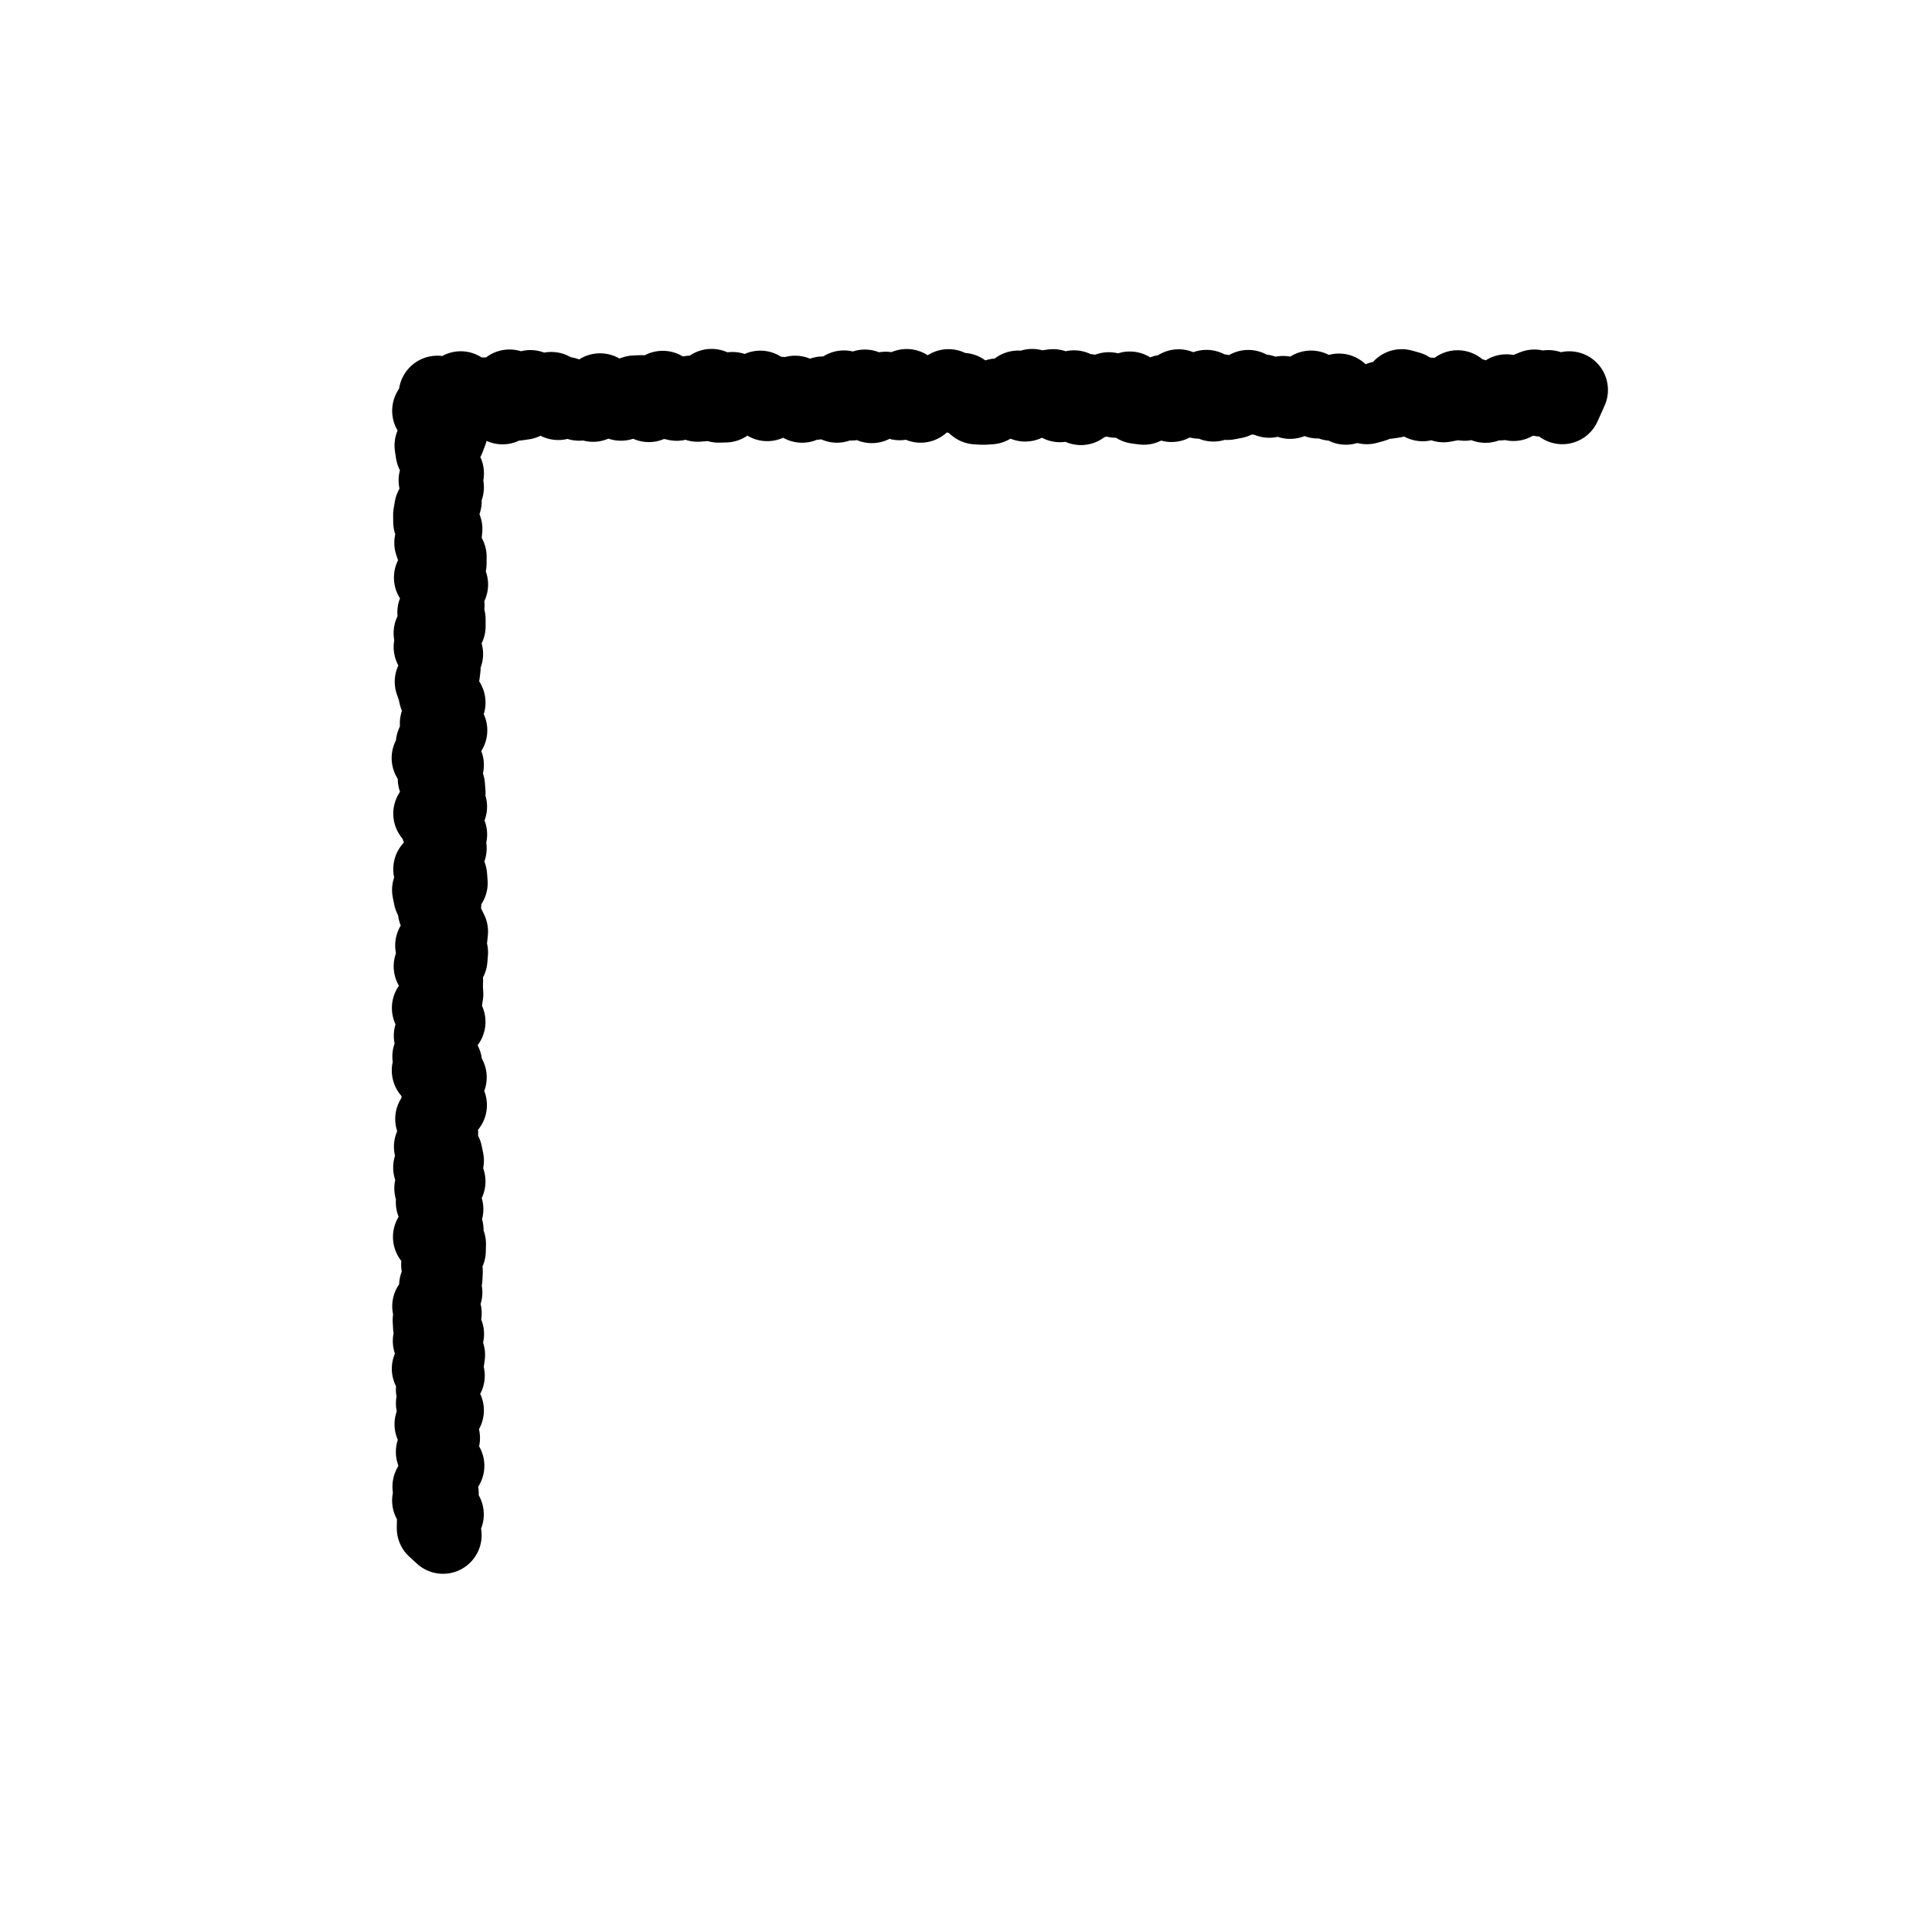
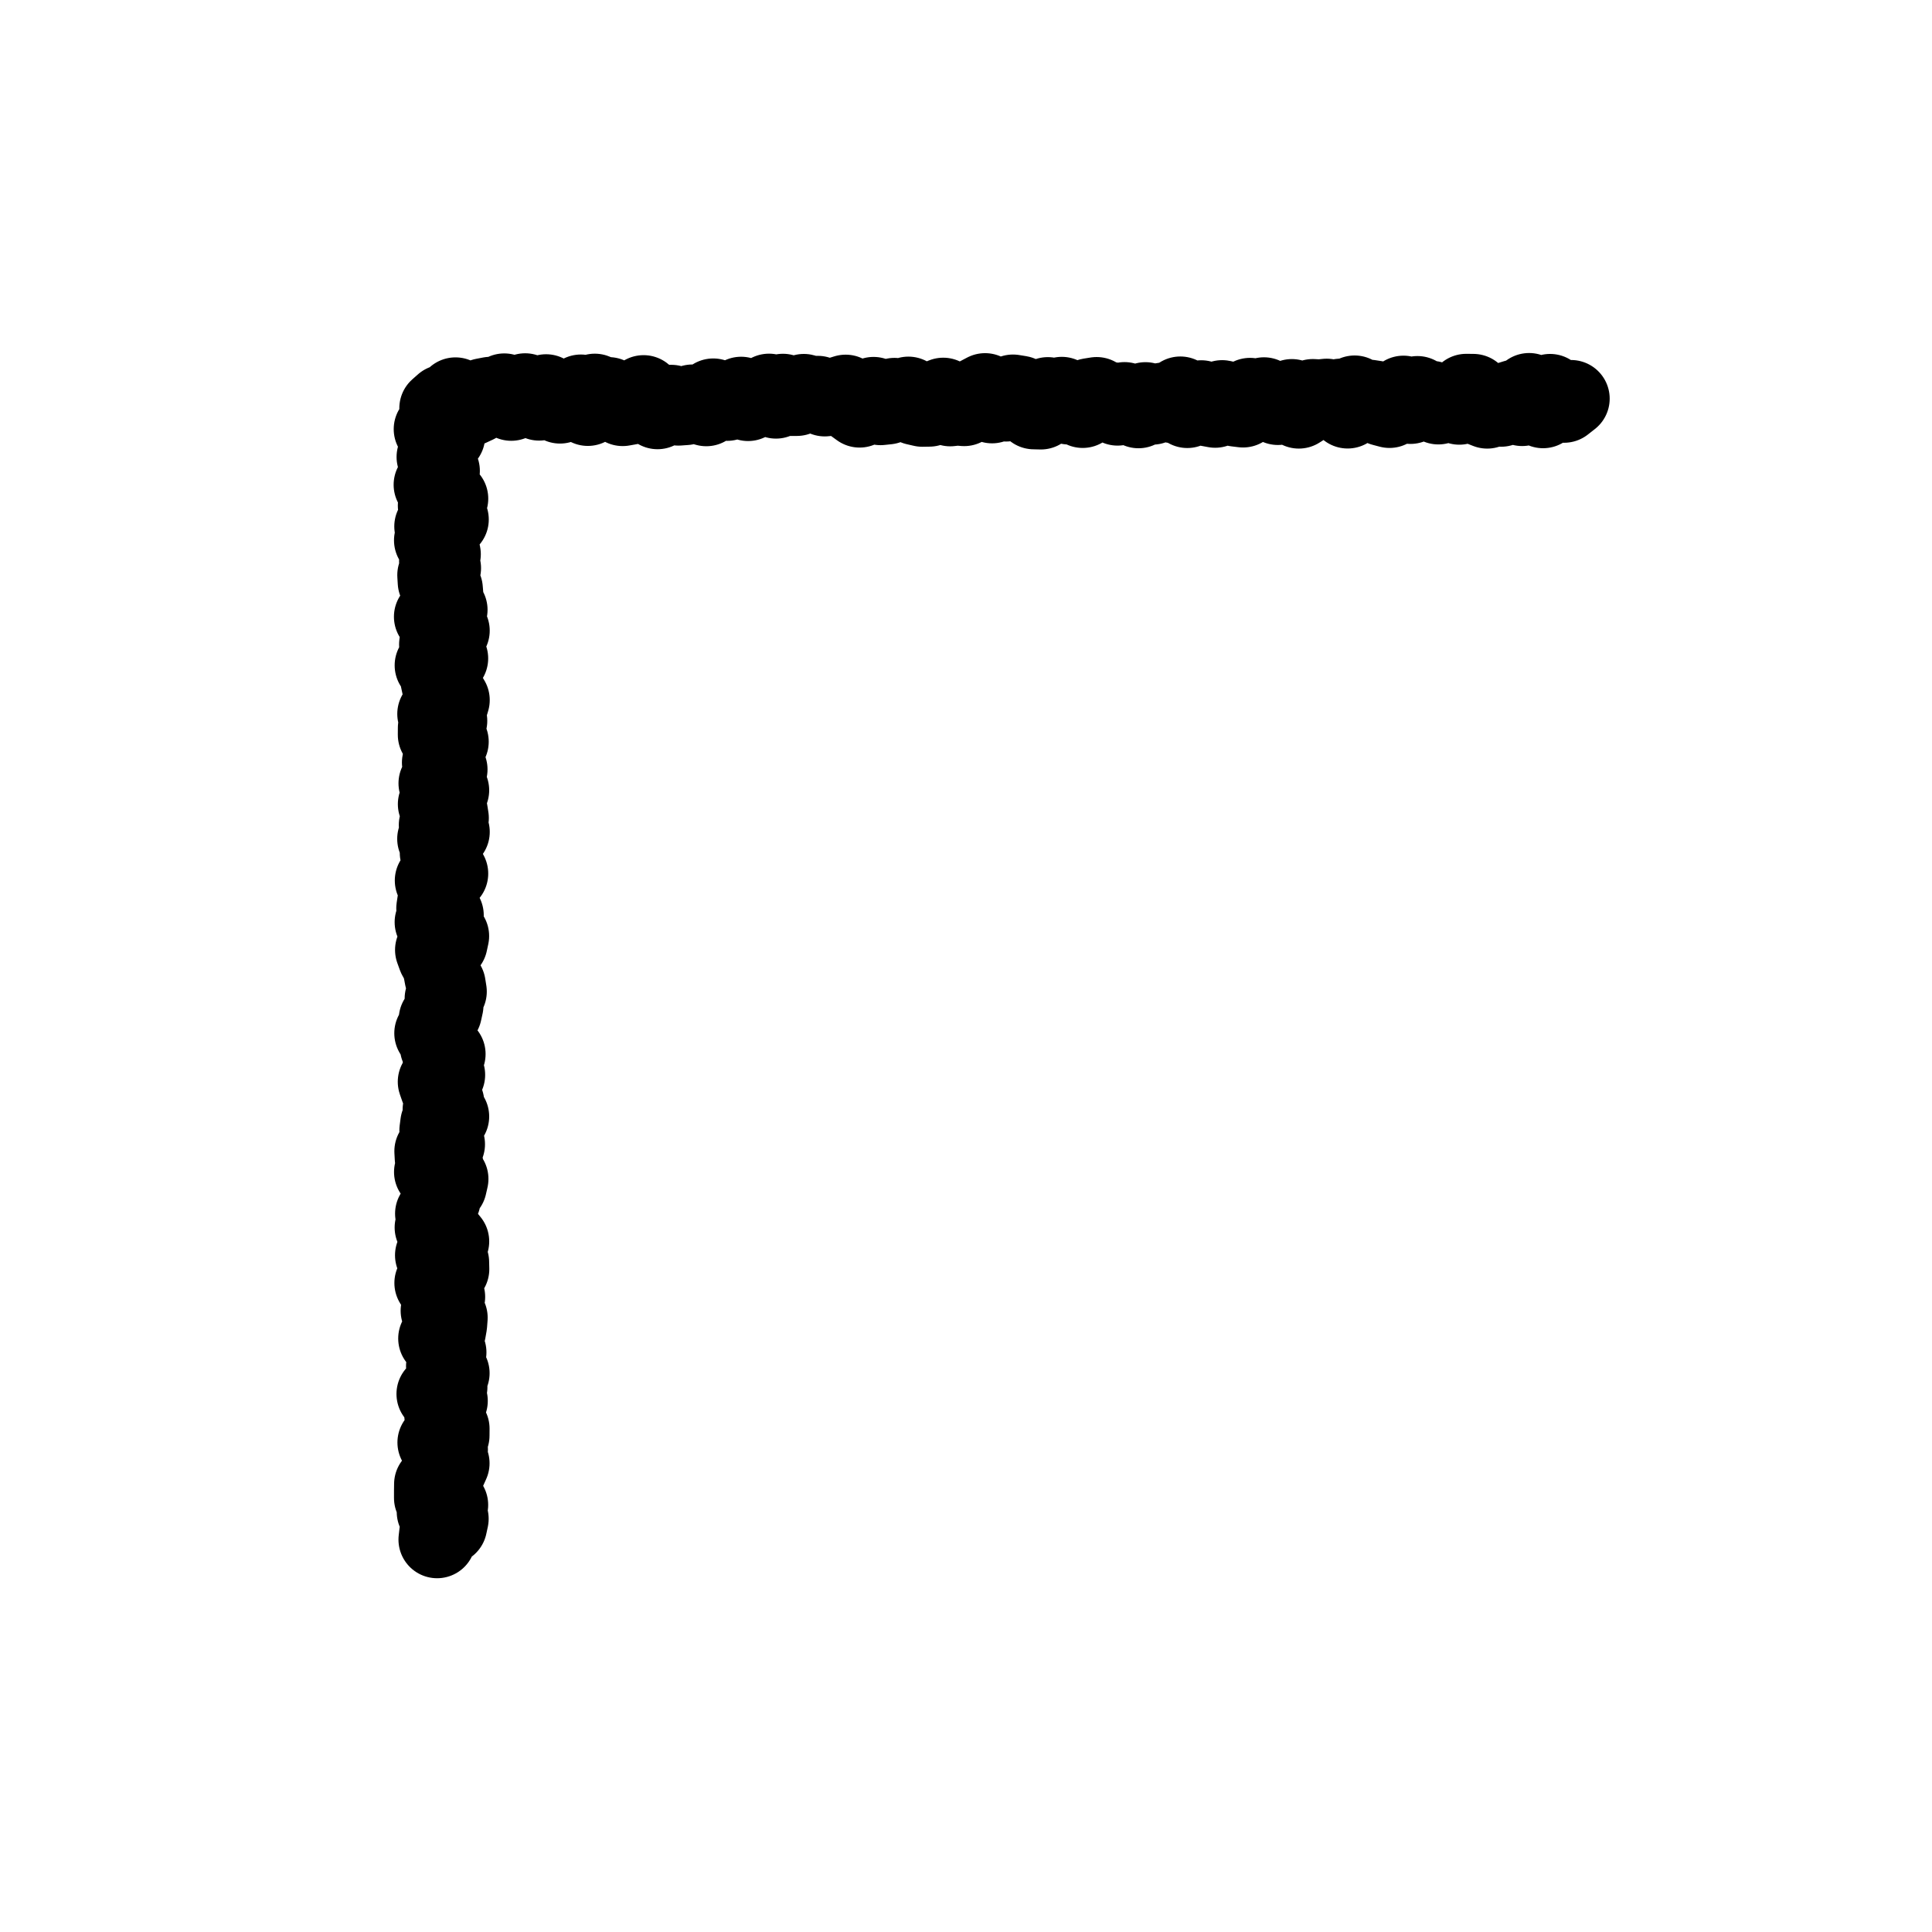
<svg xmlns="http://www.w3.org/2000/svg" id="Sticker" width="1000" height="1000" viewBox="0 0 1000 1000">
-   <polyline points="229.295 794.594 225.375 791.006 225.434 787.418 230.411 783.83 225.882 780.24 222.955 776.65 227.803 773.06 223.124 769.468 224.965 765.876 226.704 762.284 230.705 758.692 228.468 755.101 224.894 751.511 226.21 747.922 228.447 744.333 226.056 740.744 224.198 737.156 228.055 733.568 230.459 729.98 224.919 726.393 227.274 722.805 224.911 719.217 228.858 715.629 230.916 712.041 222.803 708.453 230.567 704.864 231.071 701.275 225.53 697.685 223.315 694.094 230.543 690.503 223.448 686.911 223.244 683.318 229.339 679.725 223.014 676.134 226.816 672.542 229.67 668.952 226.587 665.362 229.706 661.773 229.896 658.183 227.633 654.594 229.602 651.005 231.457 647.416 231.539 643.827 223.395 640.238 230.301 636.648 228.142 633.058 227.698 629.467 230.19 625.875 224.871 622.283 227.635 618.69 224.09 615.096 231.288 611.504 227.427 607.913 223.504 604.322 230.476 600.731 229.743 597.141 223.9 593.551 226.121 589.961 227.502 586.371 227.039 582.78 224.563 579.19 226.882 575.598 232.033 572.006 227.803 568.413 228.66 564.819 230.215 561.226 231.923 557.633 222.785 554.042 229.551 550.451 223.075 546.86 226.154 543.269 227.281 539.678 223.829 536.087 226.596 532.495 231.289 528.903 227.197 525.309 222.841 521.715 229.615 518.122 230.164 514.529 229.94 510.937 230.039 507.345 228.72 503.754 223.764 500.162 232.312 496.57 232.616 492.978 224.543 489.384 232.23 485.789 232.613 482.196 230.861 478.603 228.965 475.011 225.911 471.419 229.121 467.827 223.651 464.234 222.927 460.641 232.42 457.046 232.157 453.452 223.554 449.859 229.534 446.266 230.624 442.674 231.904 439.081 229.936 435.487 232.14 431.893 227.502 428.298 229.173 424.705 223.554 421.112 232.101 417.519 228.812 413.925 231.319 410.331 231.038 406.736 225.881 403.143 229.504 399.549 230.46 395.961 222.717 392.373 226.209 388.784 224.821 385.195 226.233 381.604 232.223 378.012 226.951 374.416 228.014 370.822 230.226 367.231 231.31 363.64 226.42 360.05 225.62 356.459 224.313 352.867 228.322 349.272 228.774 345.676 226.238 342.083 230.053 338.491 223.755 334.899 228.214 331.306 223.73 327.71 231.358 324.115 231.345 320.521 225.669 316.928 230.804 313.333 227.605 309.736 228.119 306.141 232.635 302.547 223.898 298.952 229.388 295.355 231.851 291.76 231.879 288.164 225.316 284.567 224.091 280.971 229.358 277.374 229.688 273.778 223.536 270.181 223.476 266.584 224.068 262.986 229.34 259.393 227.658 255.796 230.472 252.203 226.31 248.606 230.496 245.01 226.892 241.412 227.339 237.815 224.753 234.217 224.204 230.617 231.052 227.017 232.426 223.417 232.434 219.818 228.187 216.219 222.984 212.618 227.67 209.012 226.352 204.107 231.256 209.871 234.862 206.613 238.468 201.813 242.074 208.059 245.682 205.306 249.291 205.034 252.899 204.979 256.506 208.434 260.113 209.99 263.719 200.888 267.325 208.116 270.93 207.607 274.535 201.189 278.139 204.88 281.743 204.413 285.347 202.162 288.951 207.761 292.554 204.687 296.158 206.179 299.762 208.115 303.366 205.643 306.971 208.679 310.576 202.866 314.181 205.316 317.787 206.443 321.394 208.122 325.001 205.153 328.609 203.955 332.218 203.826 335.827 208.825 339.435 207.302 343.042 201.577 346.649 207.379 350.255 208.159 353.86 204.957 357.466 204.083 361.071 208.646 364.676 208.377 368.281 200.587 371.886 209.112 375.492 209.018 379.097 202.184 382.704 203.743 386.311 205.282 389.918 204.163 393.527 201.494 397.136 208.335 400.746 205.692 404.354 204.692 407.962 205.299 411.569 204.103 415.175 209.152 418.782 207.738 422.388 207.609 425.994 204.484 429.6 207.557 433.206 209.14 436.813 201.377 440.421 208.035 444.029 202.854 447.638 200.927 451.249 209.364 454.858 205.641 458.466 202.037 462.074 203.776 465.681 207.872 469.288 200.649 472.895 203.602 476.502 209.137 480.109 204.287 483.717 204.161 487.326 203.914 490.935 200.719 494.546 204.369 498.155 202.63 501.764 206.903 505.372 210.016 508.98 210.223 512.587 209.986 516.195 205.544 519.803 205.561 523.412 204.891 527.022 201.449 530.632 208.552 534.242 200.605 537.851 204.51 541.459 201.233 545.067 200.722 548.676 208.894 552.284 203.952 555.894 201.325 559.504 210.372 563.115 203.24 566.724 206.914 570.333 203.525 573.941 202.299 577.55 206.582 581.16 206.364 584.77 201.933 588.381 209.709 591.99 210.196 595.599 206.307 599.209 208.079 602.818 203.549 606.429 208.783 610.04 200.789 613.649 205.868 617.259 202.672 620.863 207.084 624.468 201.093 628.072 208.545 631.677 203.288 635.284 207.728 638.893 207.046 642.505 204.855 646.114 201.124 649.722 205.006 653.329 203.393 656.935 206.588 660.542 204.739 664.151 204.237 667.762 207.163 671.373 204.707 674.982 203.428 678.59 201.446 682.199 206.971 685.808 206.225 689.42 208.152 693.031 202.998 696.641 210.186 700.25 209.041 703.861 208.935 707.475 209.925 711.085 208.916 714.696 206.911 718.307 207.165 721.92 206.587 725.531 200.729 729.143 201.737 732.756 206.23 736.368 208.393 739.982 205.069 743.594 205.376 747.207 208.931 750.82 208.243 754.434 201.281 758.047 208.145 761.66 205.12 765.269 206.385 768.882 209.207 772.493 206.21 776.108 207.977 779.72 203.391 783.334 208.263 786.95 205.053 790.566 202.382 794.182 200.912 797.797 205.967 801.412 201.199 805.028 203.821 808.65 209.919 812.272 201.825" style="fill: none; stroke: #000; stroke-linecap: round; stroke-linejoin: round; stroke-width: 40px;" />
+   <polyline points="226.246 796.89 226.662 793.302 232.158 789.714 232.929 786.125 225.343 782.536 232.681 778.946 223.929 775.355 223.935 771.764 223.982 768.172 226.65 764.579 231.781 760.988 233.391 757.397 230.429 753.807 232.545 750.218 225.711 746.629 233.374 743.04 233.395 739.452 230.502 735.864 229.237 732.276 231.155 728.688 232.475 725.101 225.212 721.513 232.284 717.925 229.773 714.337 233.414 710.749 230.156 707.16 230.618 703.571 231.785 699.981 230.375 696.39 226.108 692.799 231.51 689.207 232.142 685.614 232.415 682.021 227.368 678.429 230.315 674.838 231.122 671.248 226.349 667.658 224.131 664.068 227.659 660.479 233.261 656.89 233.177 653.301 224.457 649.712 231.918 646.123 233.213 642.534 230.285 638.944 224.265 635.354 226.678 631.763 224.488 628.171 226.589 624.579 228.791 620.985 227.862 617.392 231.993 613.8 232.819 610.208 223.95 606.617 230.214 603.027 224.317 599.437 224.12 595.847 231.035 592.257 227.826 588.667 226.711 585.076 227.176 581.485 233.198 577.894 228.393 574.302 230.675 570.709 229.022 567.115 227.139 563.522 225.886 559.929 231.114 556.338 229.751 552.746 228.458 549.155 231.337 545.565 226.984 541.974 226.293 538.382 224.084 534.791 226.407 531.198 226.374 527.605 229.451 524.011 230.241 520.417 229.442 516.825 231.961 513.233 231.392 509.641 229.372 506.05 228.694 502.458 227.767 498.866 225.774 495.273 224.474 491.68 232.398 488.085 233.174 484.492 227.694 480.899 224.265 477.307 230.391 473.715 225.106 470.122 225.65 466.53 227.631 462.936 226.965 459.342 224.349 455.748 232.704 452.155 230.787 448.562 229.631 444.969 226.917 441.377 229.026 437.783 225.592 434.188 233.496 430.594 226.421 427.001 233.018 423.408 232.454 419.815 225.929 416.221 228.37 412.627 233.199 409.032 226.26 405.439 231.208 401.845 232.341 398.257 228.034 394.668 228.774 391.08 229.837 387.491 232.96 383.9 225.907 380.307 225.933 376.712 232.211 373.118 225.629 369.527 232.413 365.936 233.488 362.346 231.337 358.755 227.936 355.162 227.162 351.567 229.418 347.972 224.274 344.379 232.682 340.787 227.286 337.195 226.561 333.602 226.995 330.006 233.478 326.41 229.833 322.817 223.898 319.224 232.355 315.629 228.825 312.032 230.223 308.437 229.924 304.843 225.852 301.247 225.633 297.651 228.988 294.056 226.55 290.46 228.869 286.863 228.116 283.267 223.936 279.67 226.967 276.074 224.08 272.476 232.987 268.88 229.975 265.282 225.912 261.689 232.718 258.092 226.904 254.499 223.744 250.901 225.78 247.306 228.377 243.707 227.101 240.111 225.263 236.512 227.002 232.913 227.057 229.313 231.131 225.713 223.784 222.114 226.148 218.514 228.113 214.914 226.685 211.308 229.591 208.743 232.154 209.333 235.76 204.974 239.366 206.539 242.973 211.121 246.58 209.443 250.189 205.385 253.797 204.687 257.404 205.614 261.011 202.925 264.617 208.156 268.223 206.865 271.828 202.856 275.433 206.507 279.037 208.056 282.641 203.356 286.245 206.072 289.849 209.587 293.453 205.822 297.056 207.312 300.66 203.493 304.264 210.809 307.869 203.062 311.474 204.593 315.079 204.846 318.685 206.417 322.292 210.888 325.899 210.243 329.507 209.548 333.117 203.826 336.725 206.959 340.333 212.513 343.94 208.782 347.547 208.835 351.153 210.646 354.759 210.387 358.364 208.655 361.969 209.942 365.574 210.968 369.179 205.535 372.784 206.608 376.39 208.184 379.996 207.032 383.602 204.645 387.209 208.284 390.816 205.935 394.425 205.624 398.035 203.056 401.644 207.024 405.252 203.112 408.86 205.658 412.467 205.644 416.073 203.197 419.68 204.222 423.286 204.177 426.892 205.885 430.498 205.534 434.105 204.681 437.711 203.574 441.319 209.044 444.927 211.663 448.536 209.851 452.147 204.739 455.756 210.419 459.364 210.033 462.972 205.234 466.579 205.803 470.186 204.587 473.793 210.412 477.4 211.243 481.008 211.183 484.615 206.575 488.224 205.143 491.833 211.016 495.444 210.604 499.053 210.909 502.662 208.355 506.27 204.683 509.878 202.789 513.485 209.468 517.093 205.302 520.701 208.539 524.31 203.504 527.92 204.088 531.53 209.038 535.14 212.563 538.749 212.648 542.357 204.844 545.965 206.593 549.574 204.701 553.182 210.067 556.792 209.955 560.402 211.856 564.013 205.376 567.622 204.801 571.231 208.254 574.839 207.338 578.448 210.648 582.058 207.417 585.669 210.143 589.279 212.015 592.888 207.455 596.497 210.149 600.107 207.99 603.716 207.428 607.327 209.398 610.938 204.514 614.547 211.895 618.157 209.237 621.761 206.468 625.366 211.094 628.97 211.76 632.576 206.41 636.182 207.203 639.791 211.176 643.403 211.617 647.012 205.23 650.62 206.659 654.227 204.936 657.833 207.121 661.44 210.327 665.049 208.672 668.66 205.851 672.271 212.184 675.88 209.892 679.488 205.837 683.097 206.029 686.706 205.654 690.318 207.297 693.929 205.63 697.539 212.146 701.148 203.996 704.759 206.273 708.373 206.126 711.983 206.673 715.594 210.901 719.205 211.857 722.818 209.742 726.429 204.091 730.041 209.777 733.655 204.289 737.266 208.448 740.88 206.764 744.492 210.037 748.105 208.042 751.718 208.877 755.332 210.173 758.945 203.138 762.558 203.179 766.167 210.775 769.78 212.193 773.391 209.305 777.006 211.223 780.618 207.227 784.233 206.1 787.848 210.874 791.464 202.72 795.08 210.109 798.695 211.996 802.31 203.193 805.926 208.697 809.548 209.173 813.17 206.333" style="fill: none; stroke: #000; stroke-linecap: round; stroke-linejoin: round; stroke-width: 40px;" />
</svg>
